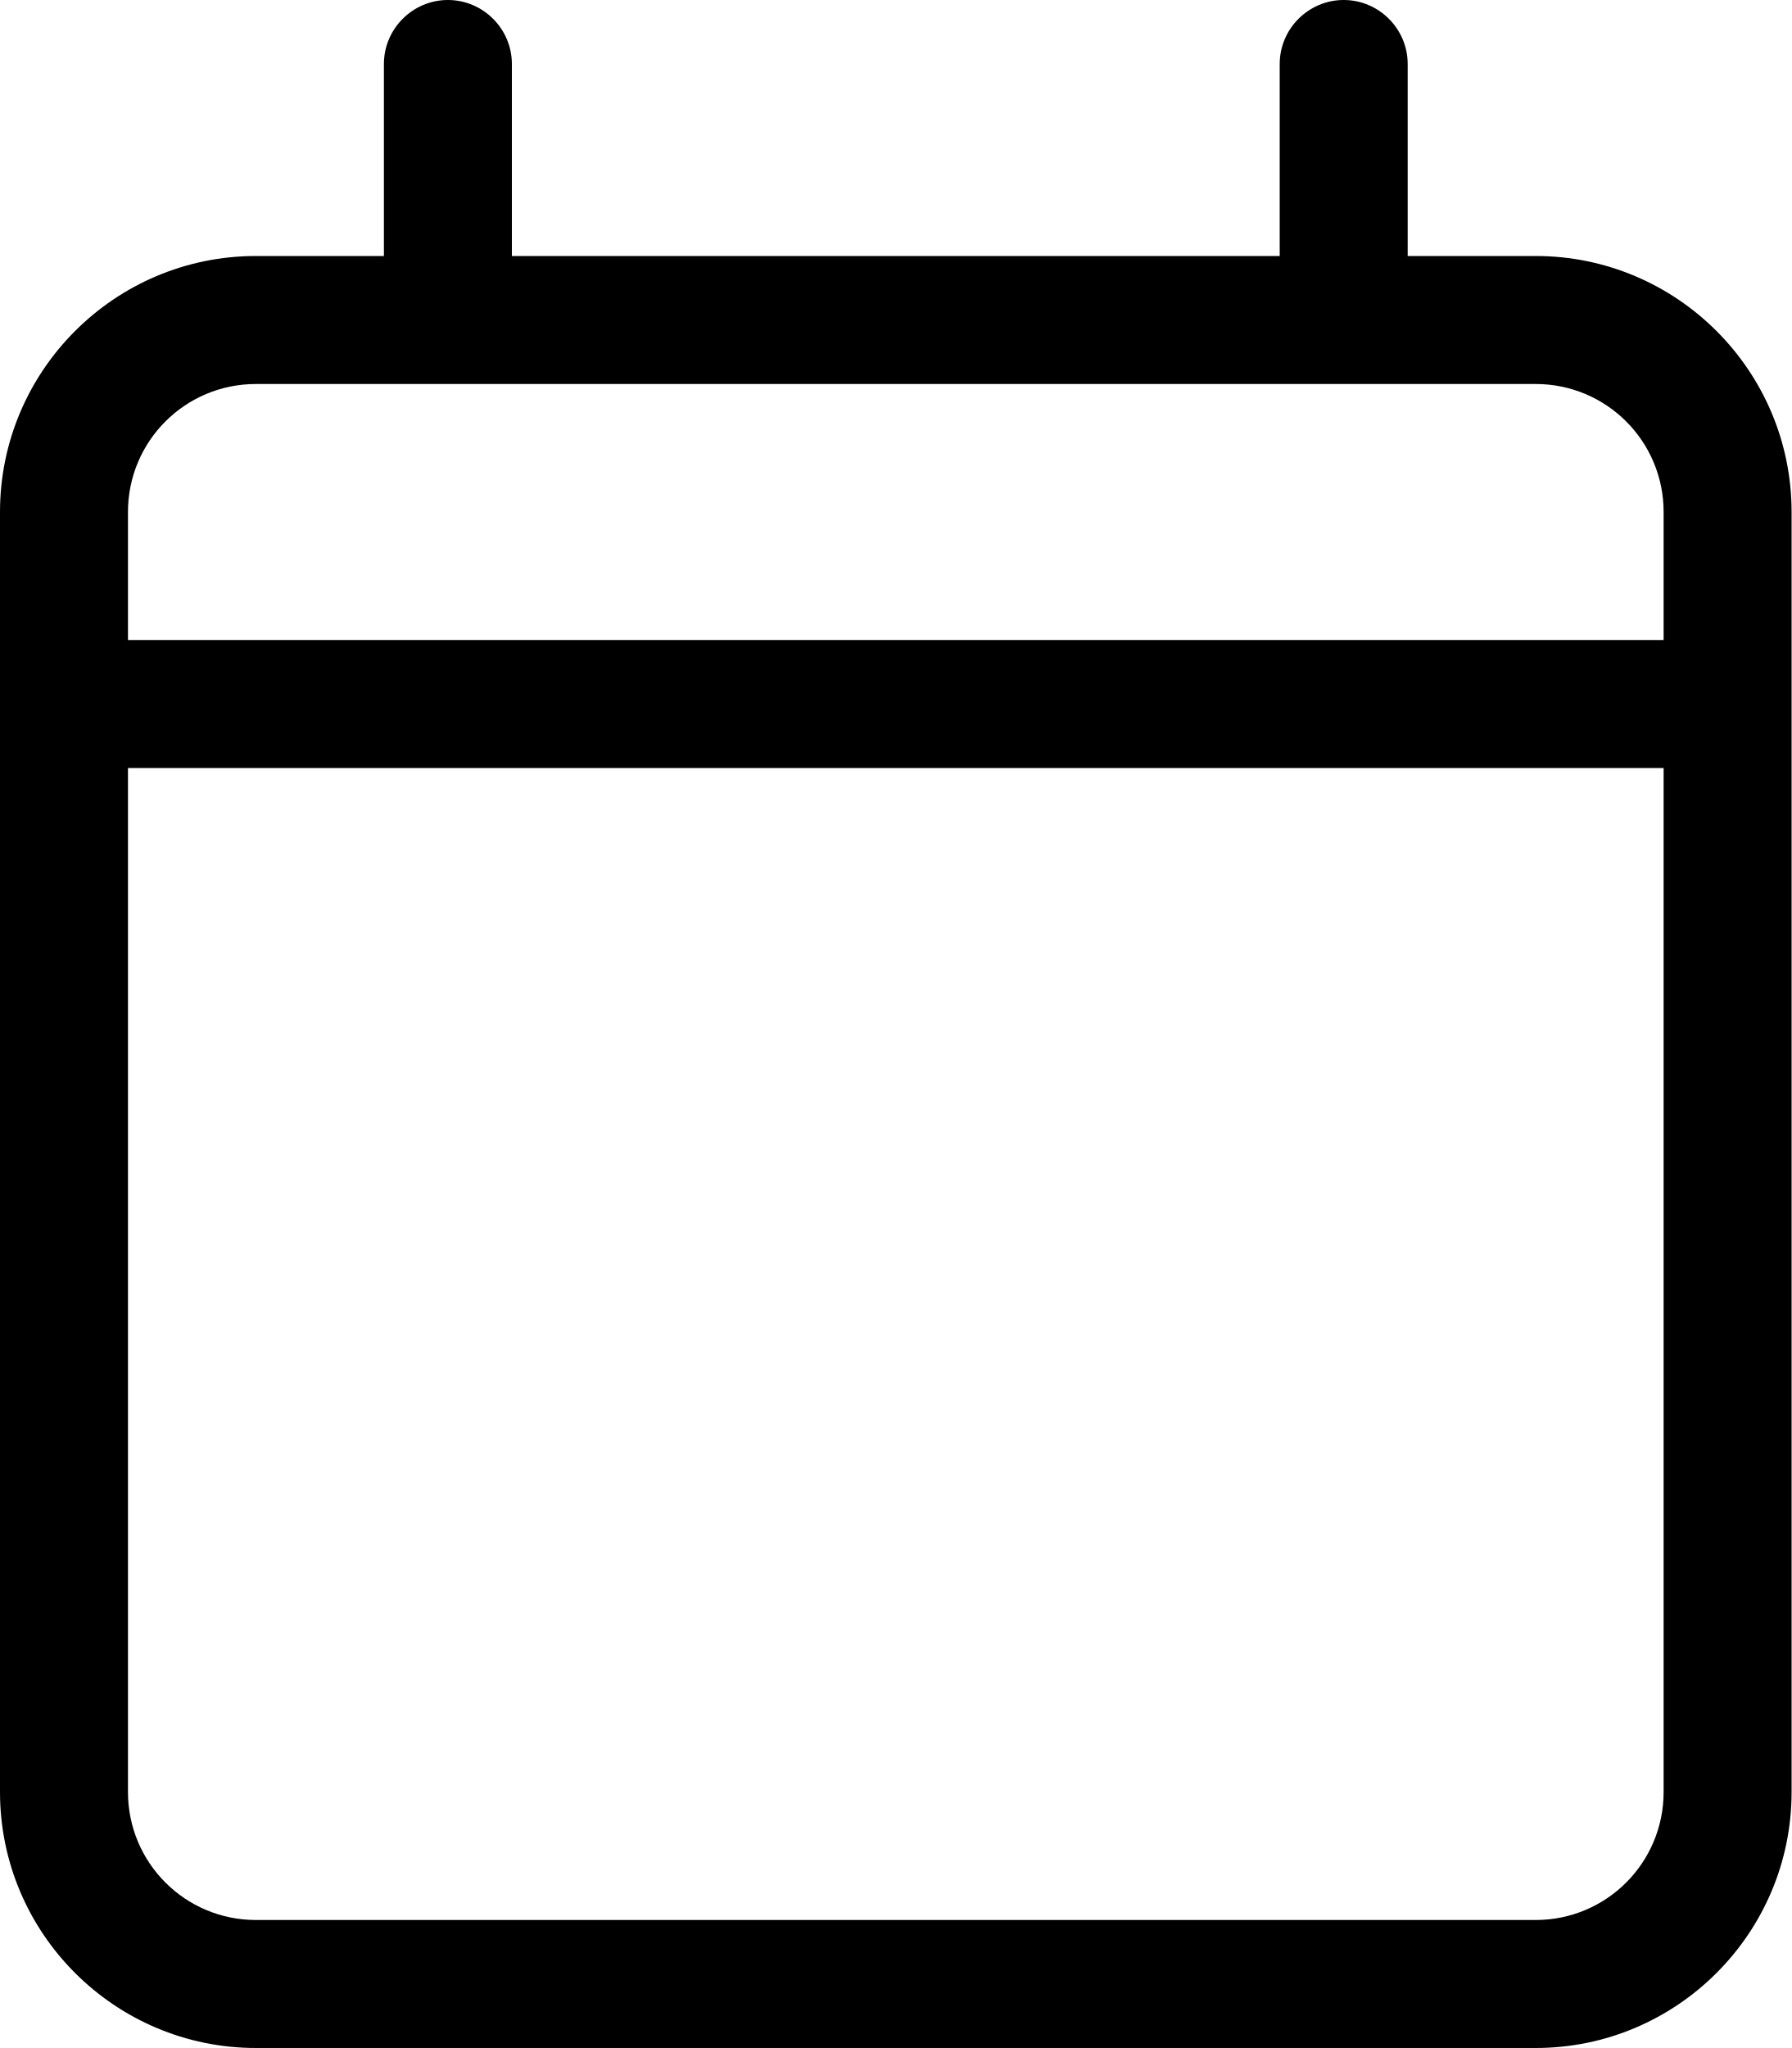
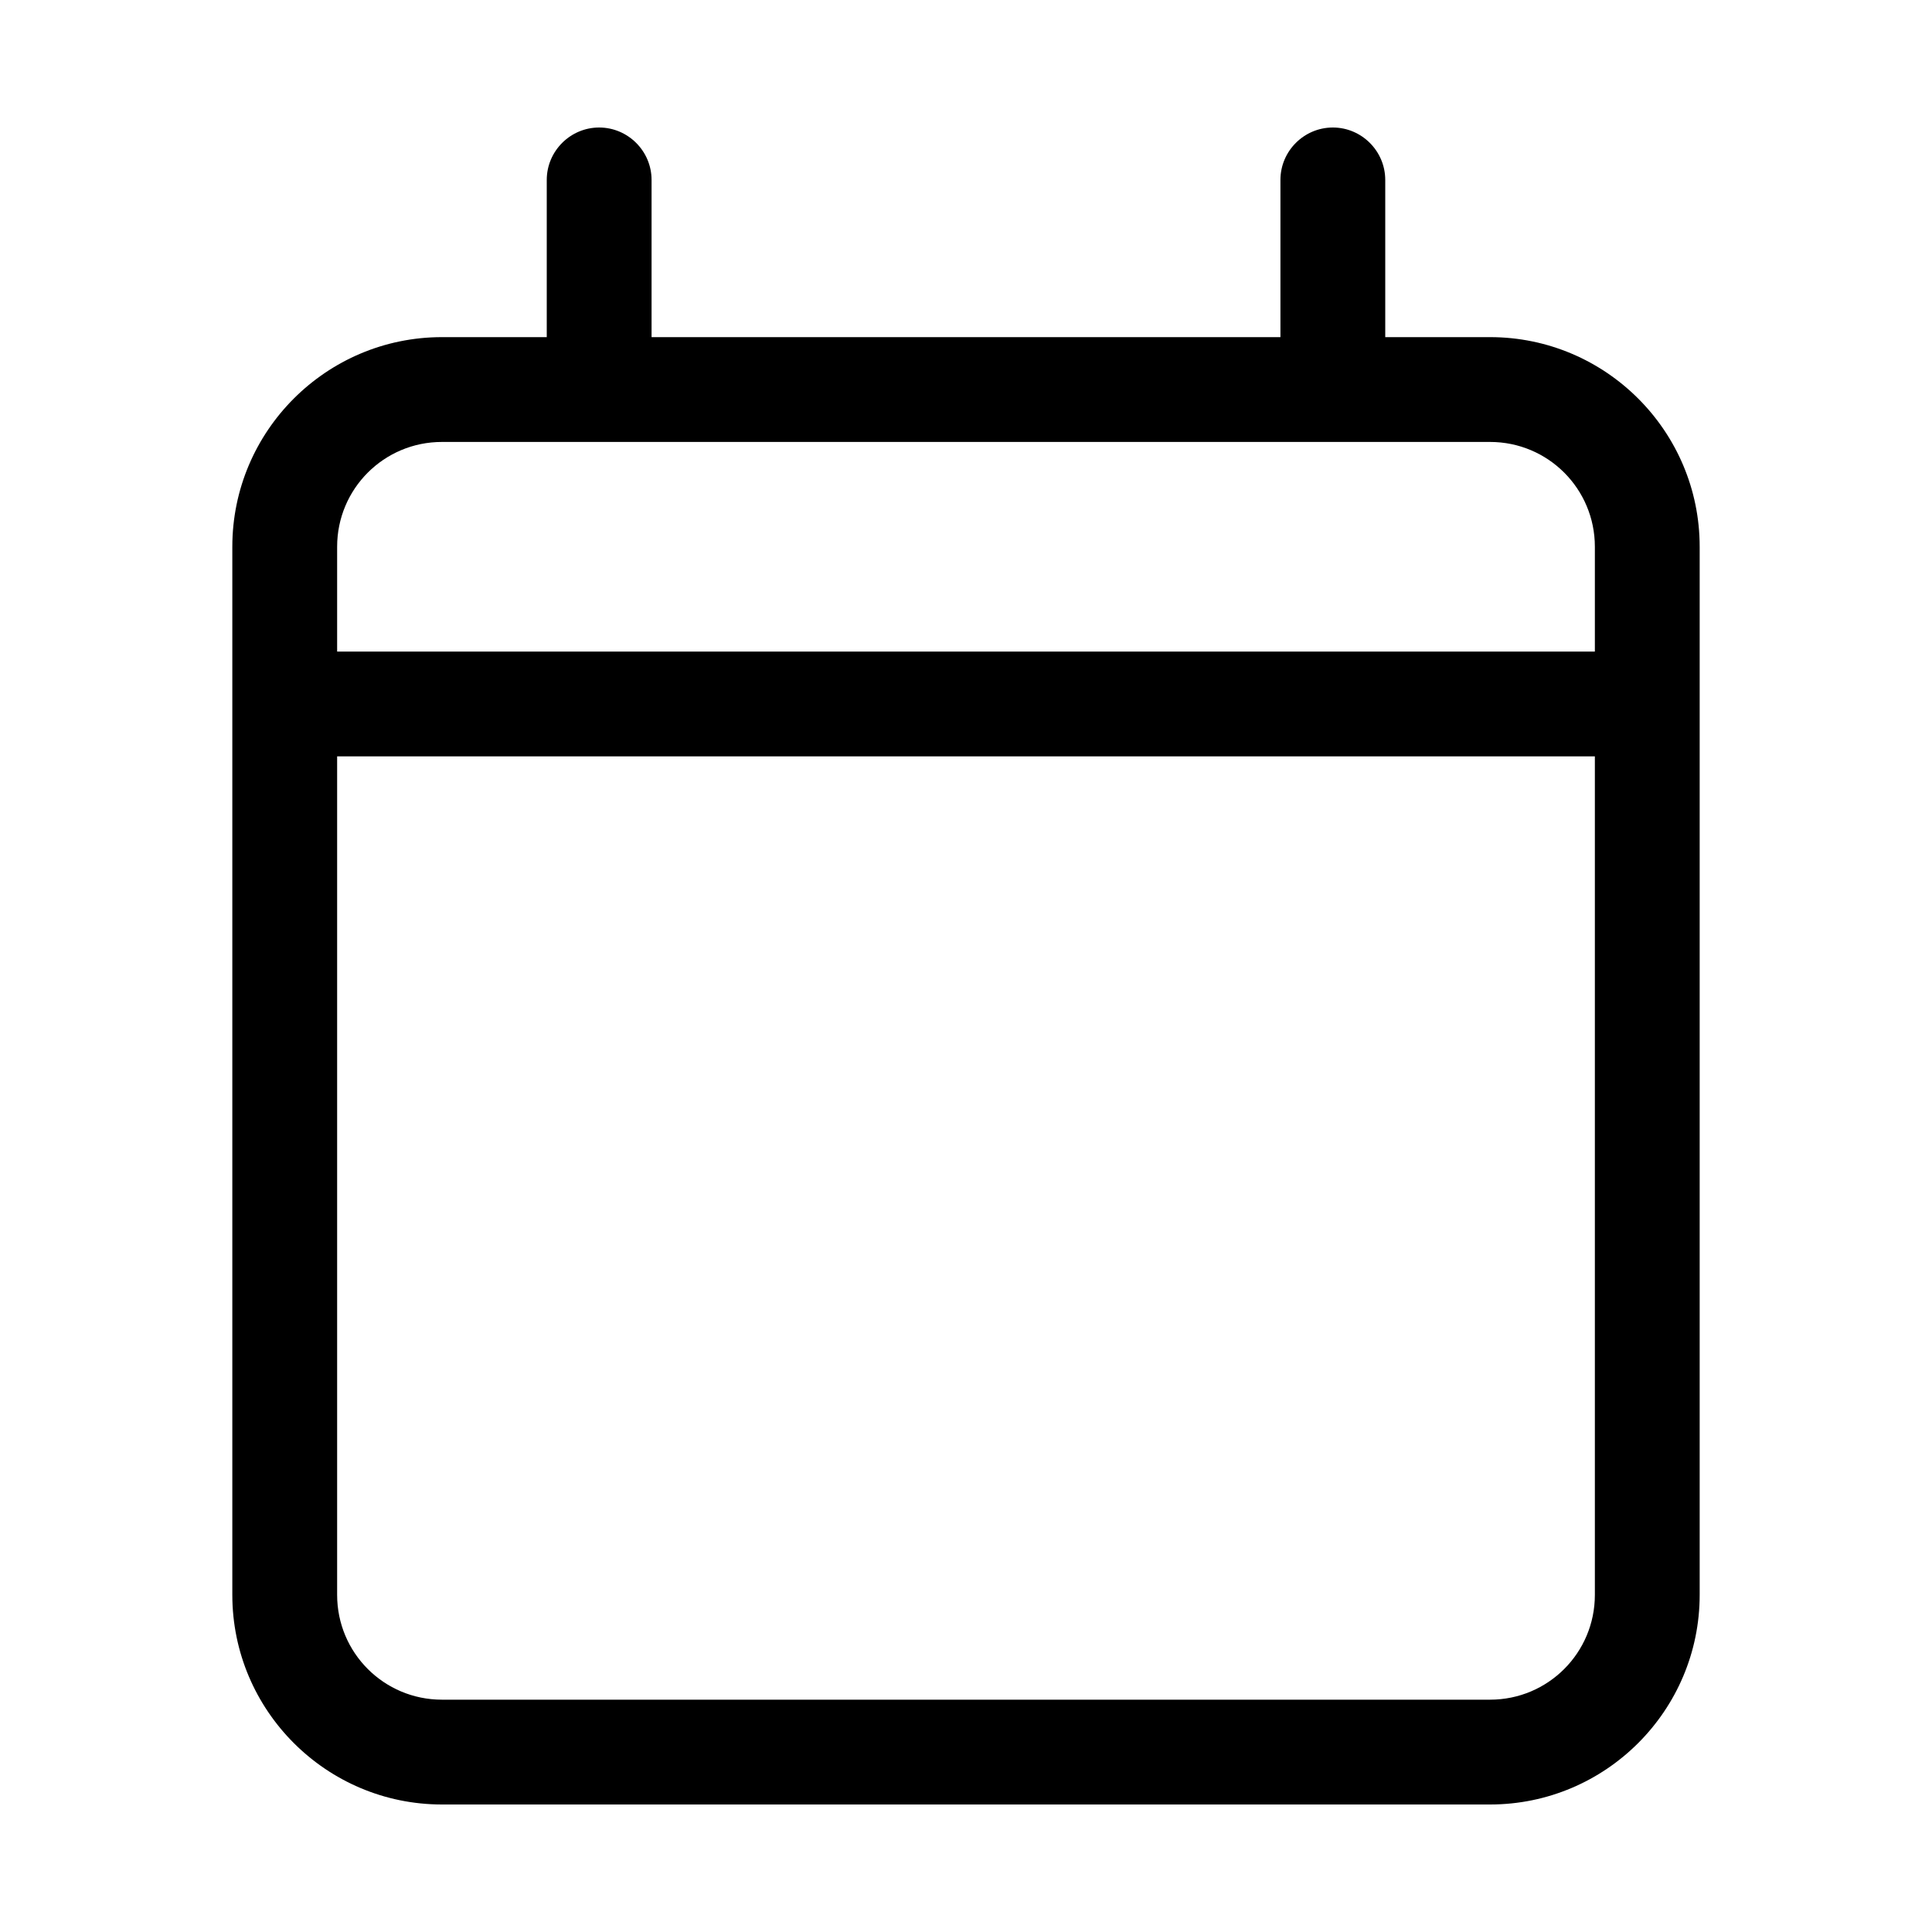
- <svg xmlns="http://www.w3.org/2000/svg" viewBox="0 0 448 512">
-   <path d="M112 0c8.8 0 16 7.2 16 16V64H320V16c0-8.8 7.2-16 16-16s16 7.2 16 16V64h32c35.3 0 64 28.7 64 64v32 32V448c0 35.3-28.7 64-64 64H64c-35.3 0-64-28.7-64-64V192 160 128C0 92.7 28.7 64 64 64H96V16c0-8.8 7.2-16 16-16zM416 192H32V448c0 17.7 14.3 32 32 32H384c17.7 0 32-14.3 32-32V192zM384 96H64c-17.7 0-32 14.3-32 32v32H416V128c0-17.7-14.3-32-32-32z" />
+ <svg xmlns="http://www.w3.org/2000/svg" height="500" viewBox="0 0 500 500" width="500">
+   <path d="m0 0h500v500h-500z" fill="none" />
+   <path d="m155.062 33c7.46 0 13.563 6.103 13.563 13.563v40.687h162.75v-40.687c0-7.46 6.103-13.563 13.563-13.563 7.459 0 13.562 6.103 13.562 13.563v40.687h27.125c29.922 0 54.25 24.328 54.25 54.25v27.125 27.125 217c0 29.922-24.328 54.25-54.25 54.25h-271.25c-29.922 0-54.25-24.328-54.25-54.25v-217-27.125-27.125c0-29.922 24.328-54.25 54.25-54.25h27.125v-40.687c0-7.46 6.103-13.563 13.562-13.563zm257.688 162.75h-325.5v217c0 15.004 12.121 27.125 27.125 27.125h271.25c15.004 0 27.125-12.121 27.125-27.125zm-27.125-81.375h-271.25c-15.004 0-27.125 12.121-27.125 27.125v27.125h325.5v-27.125c0-15.004-12.121-27.125-27.125-27.125z" />
</svg>
